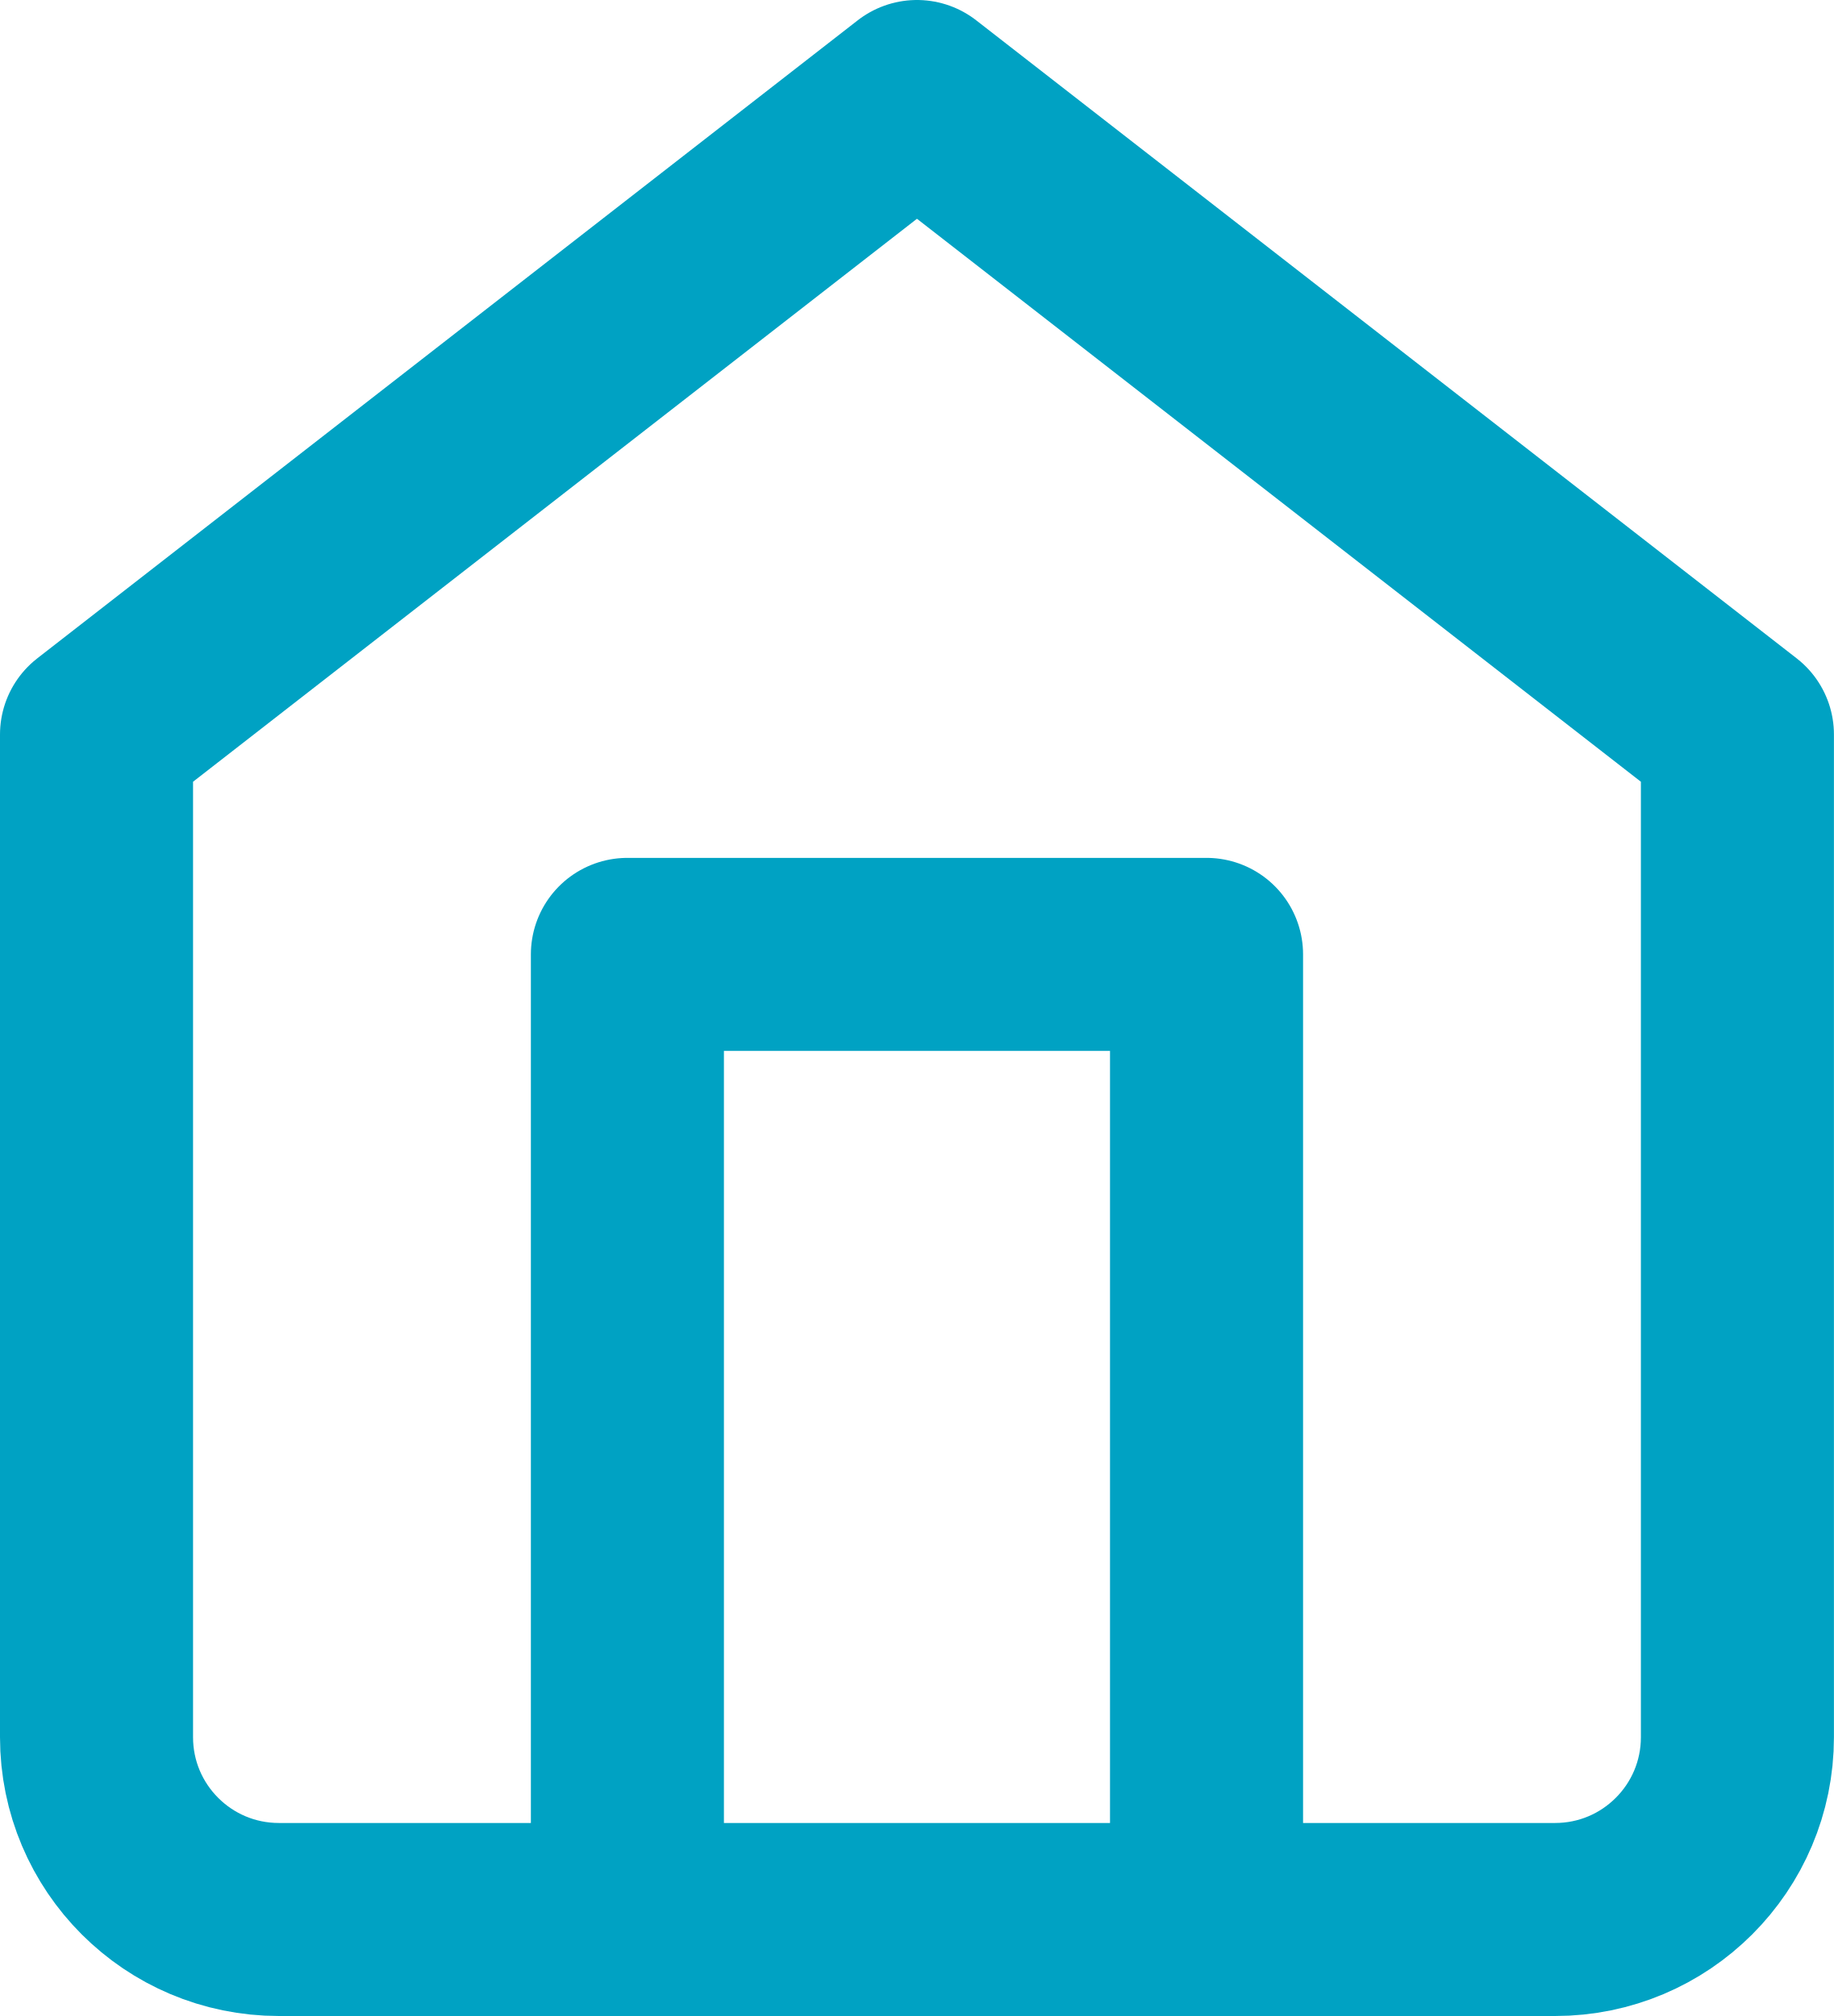
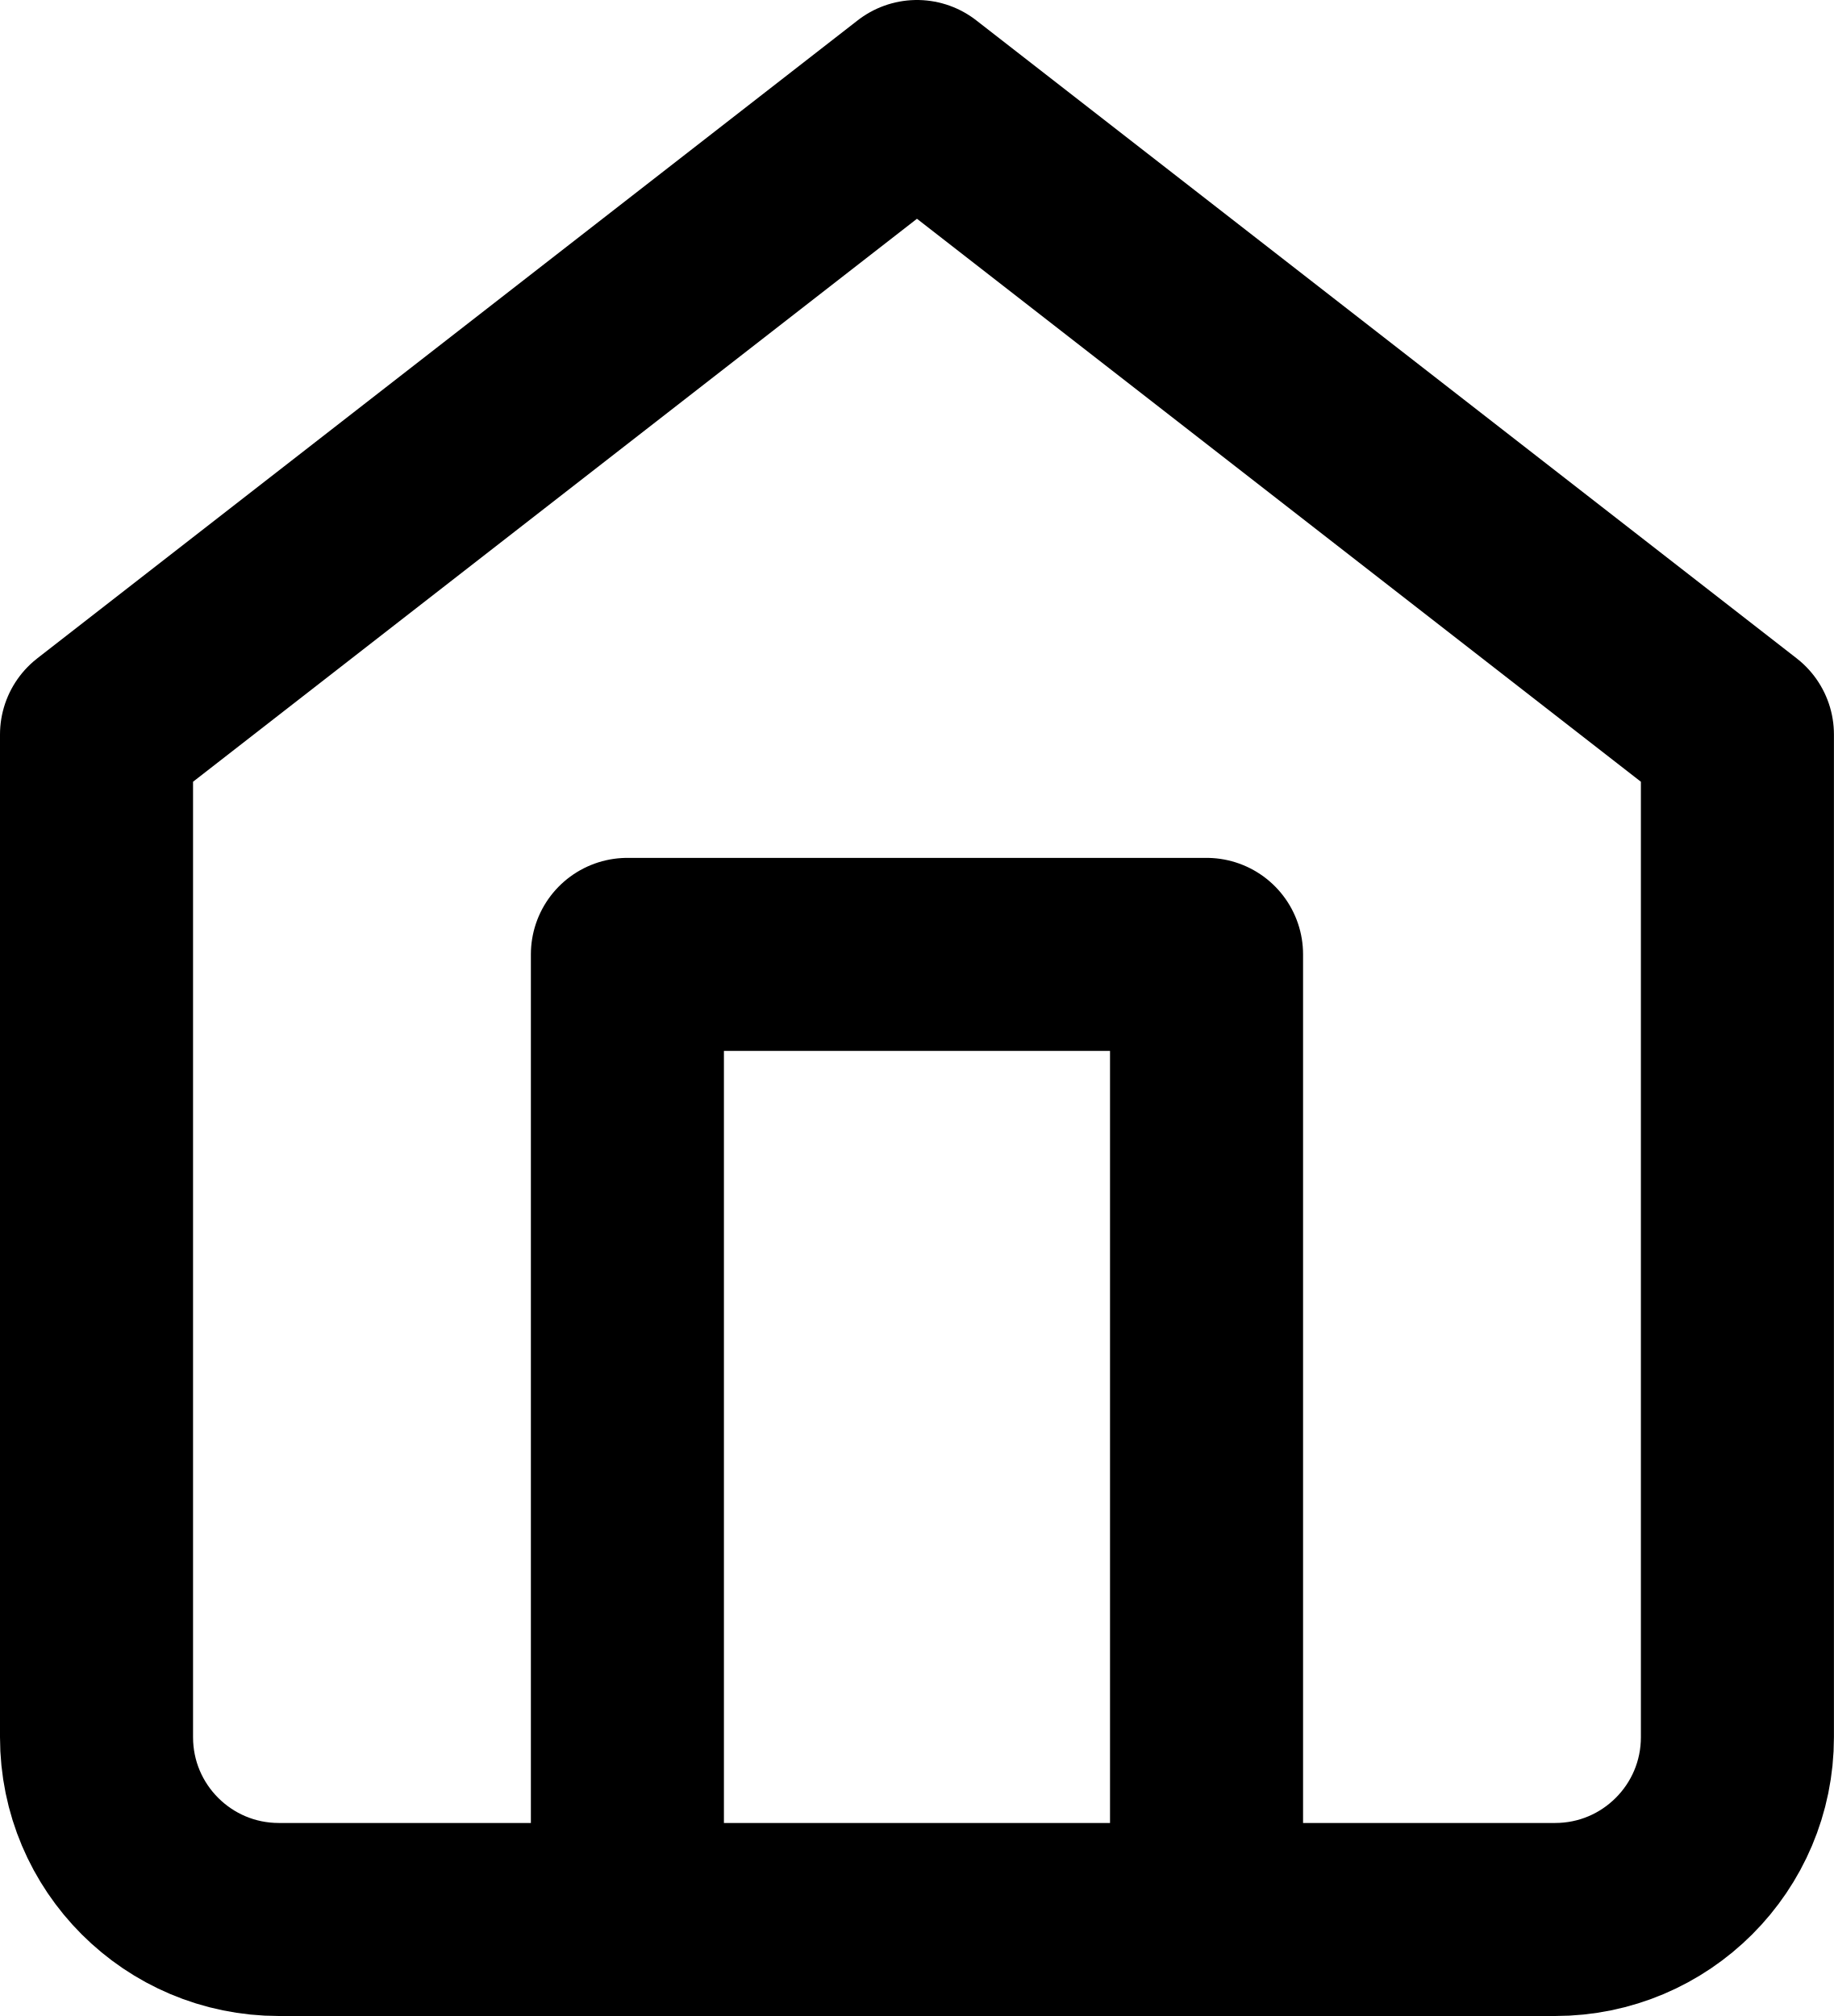
<svg xmlns="http://www.w3.org/2000/svg" width="19" height="20.889" viewBox="0 0 19 20.889">
  <g id="home_1_" data-name="home (1)" transform="translate(-2 -1)">
-     <path id="Tracciato_286" data-name="Tracciato 286" d="M3,8.611,11.5,2,20,8.611V19a1.889,1.889,0,0,1-1.889,1.889H4.889A1.889,1.889,0,0,1,3,19Z" transform="translate(0)" fill="none" stroke="#00a2c3" stroke-linecap="round" stroke-linejoin="round" stroke-width="2" />
-     <path id="Tracciato_287" data-name="Tracciato 287" d="M9,22V12h6V22" transform="translate(-0.5 -1.111)" fill="none" stroke="#00a2c3" stroke-linecap="round" stroke-linejoin="round" stroke-width="2" />
+     <path id="Tracciato_286" data-name="Tracciato 286" d="M3,8.611,11.5,2,20,8.611V19a1.889,1.889,0,0,1-1.889,1.889H4.889A1.889,1.889,0,0,1,3,19Z" transform="translate(0)" fill="none" stroke="currentColor" stroke-linecap="round" stroke-linejoin="round" stroke-width="2" />
+     <path id="Tracciato_287" data-name="Tracciato 287" d="M9,22V12h6V22" transform="translate(-0.5 -1.111)" fill="none" stroke="currentColor" stroke-linecap="round" stroke-linejoin="round" stroke-width="2" />
  </g>
</svg>
